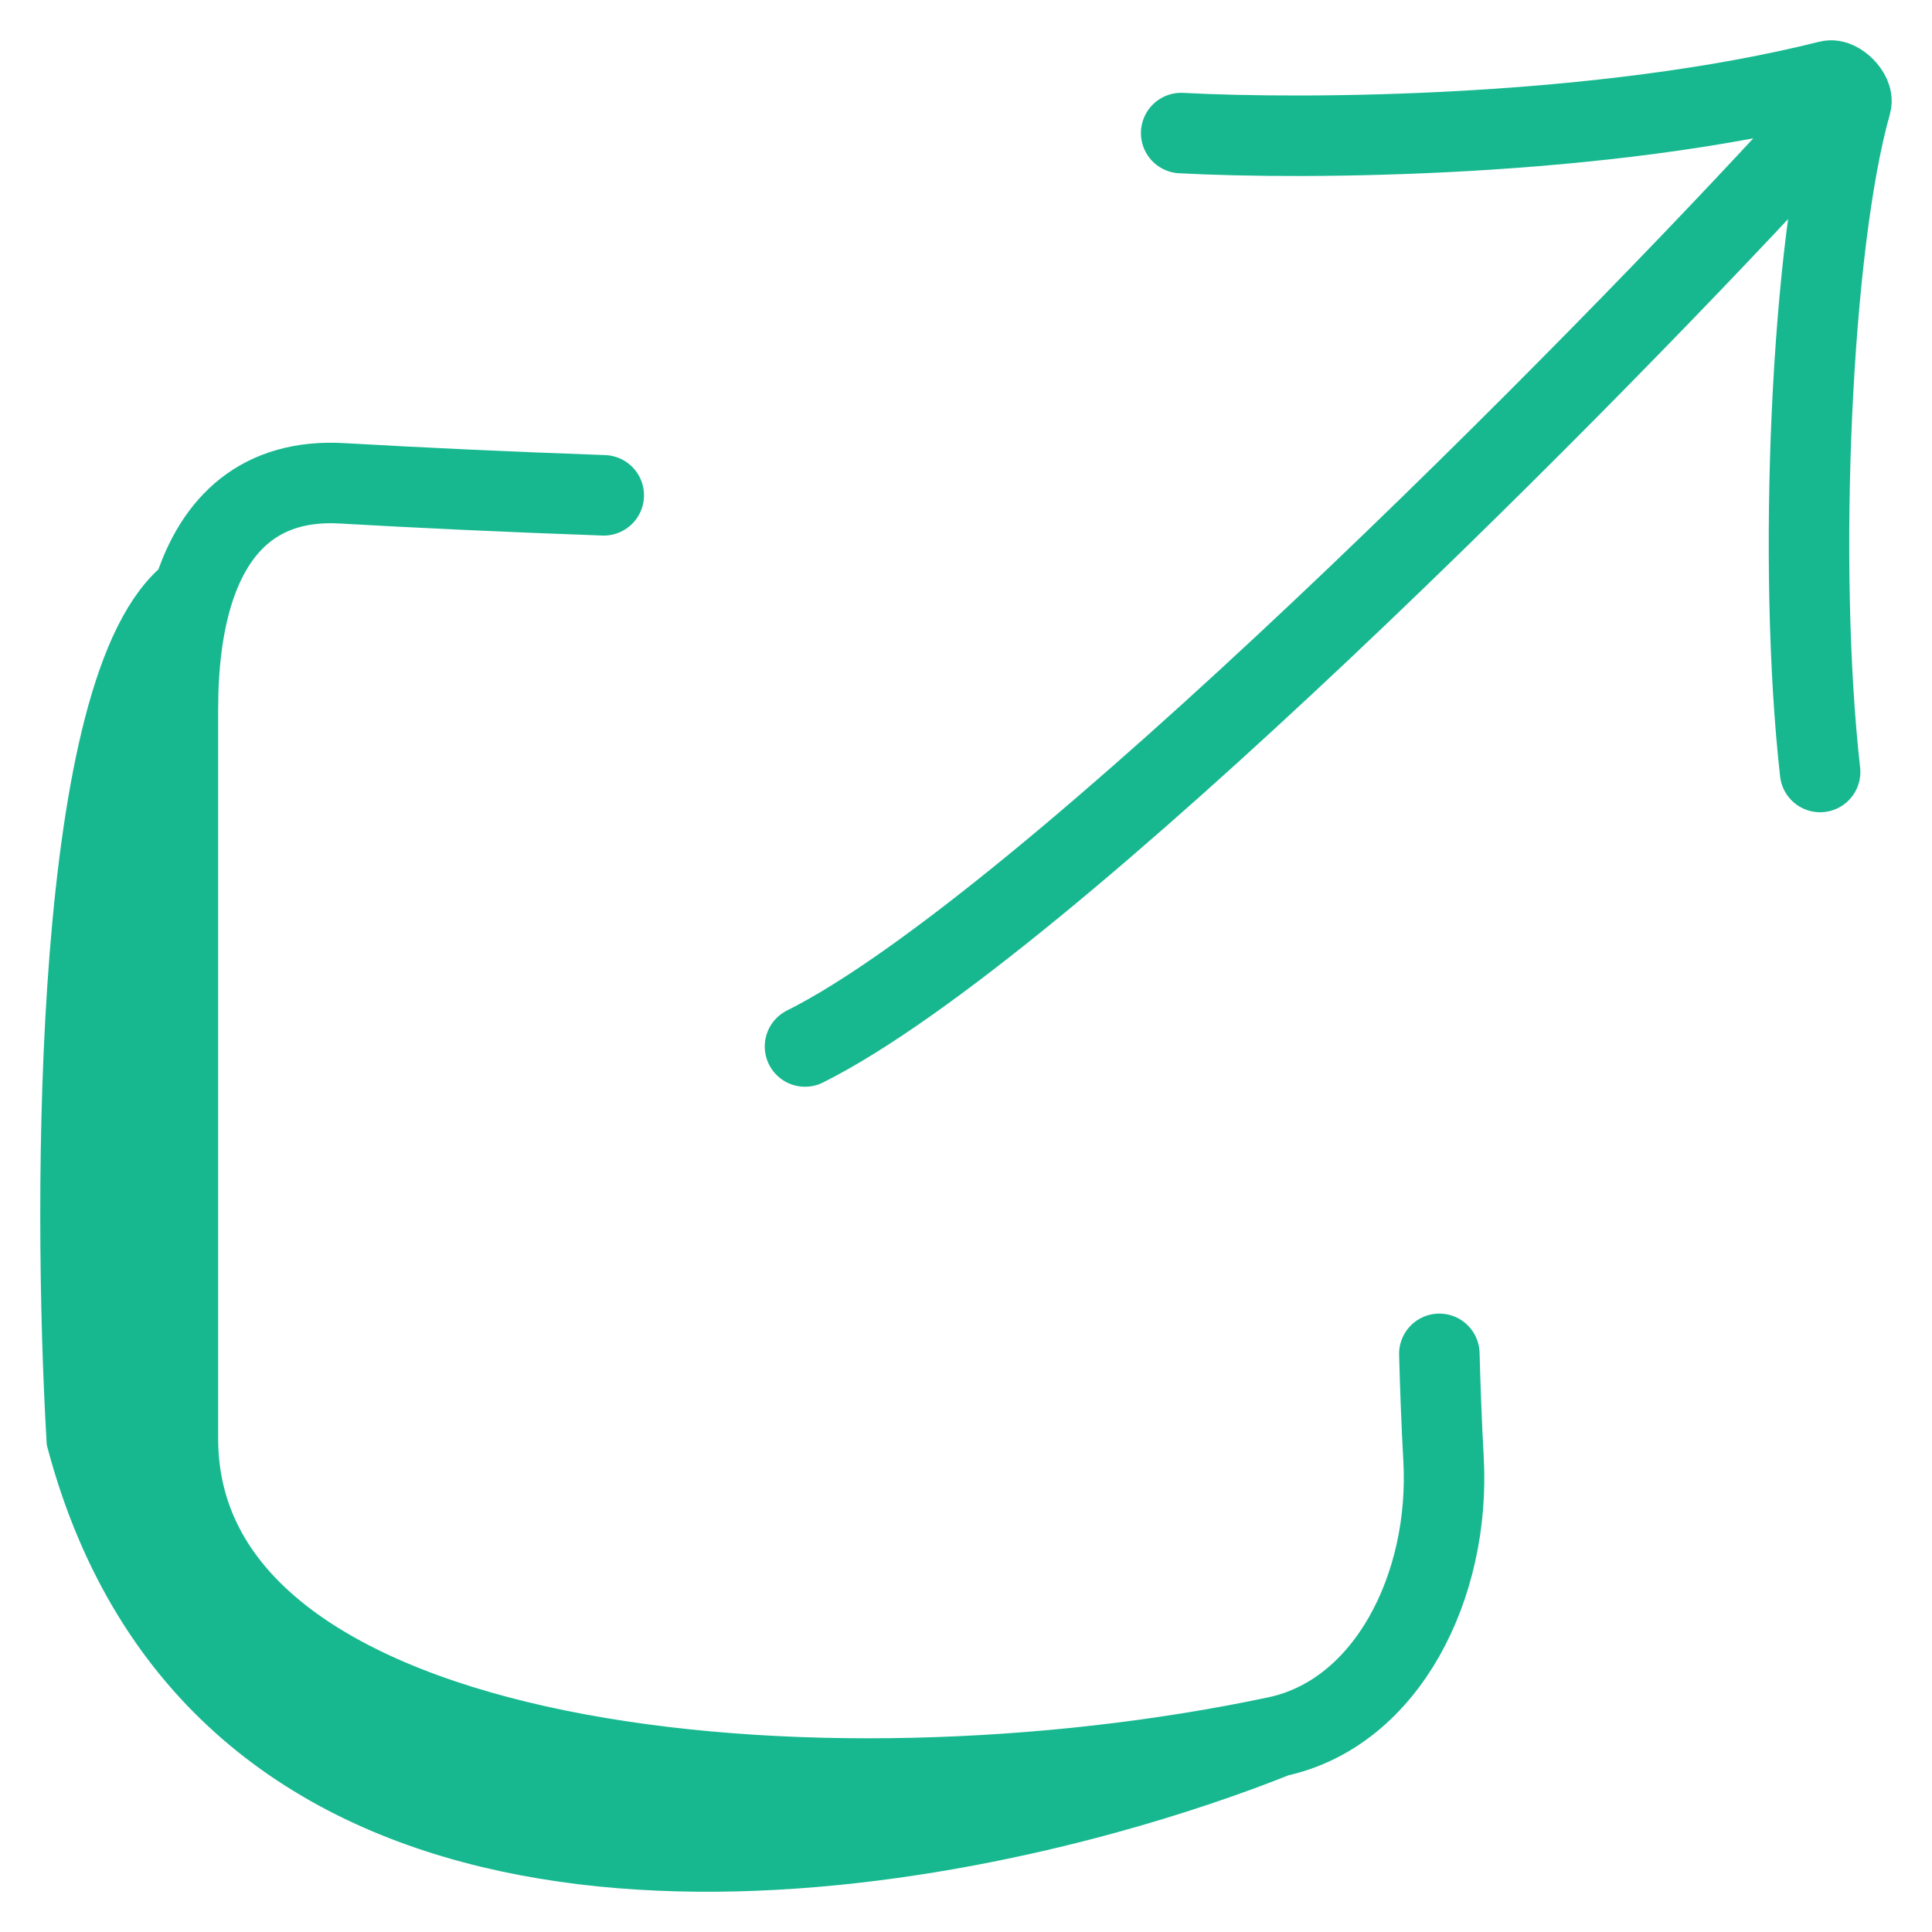
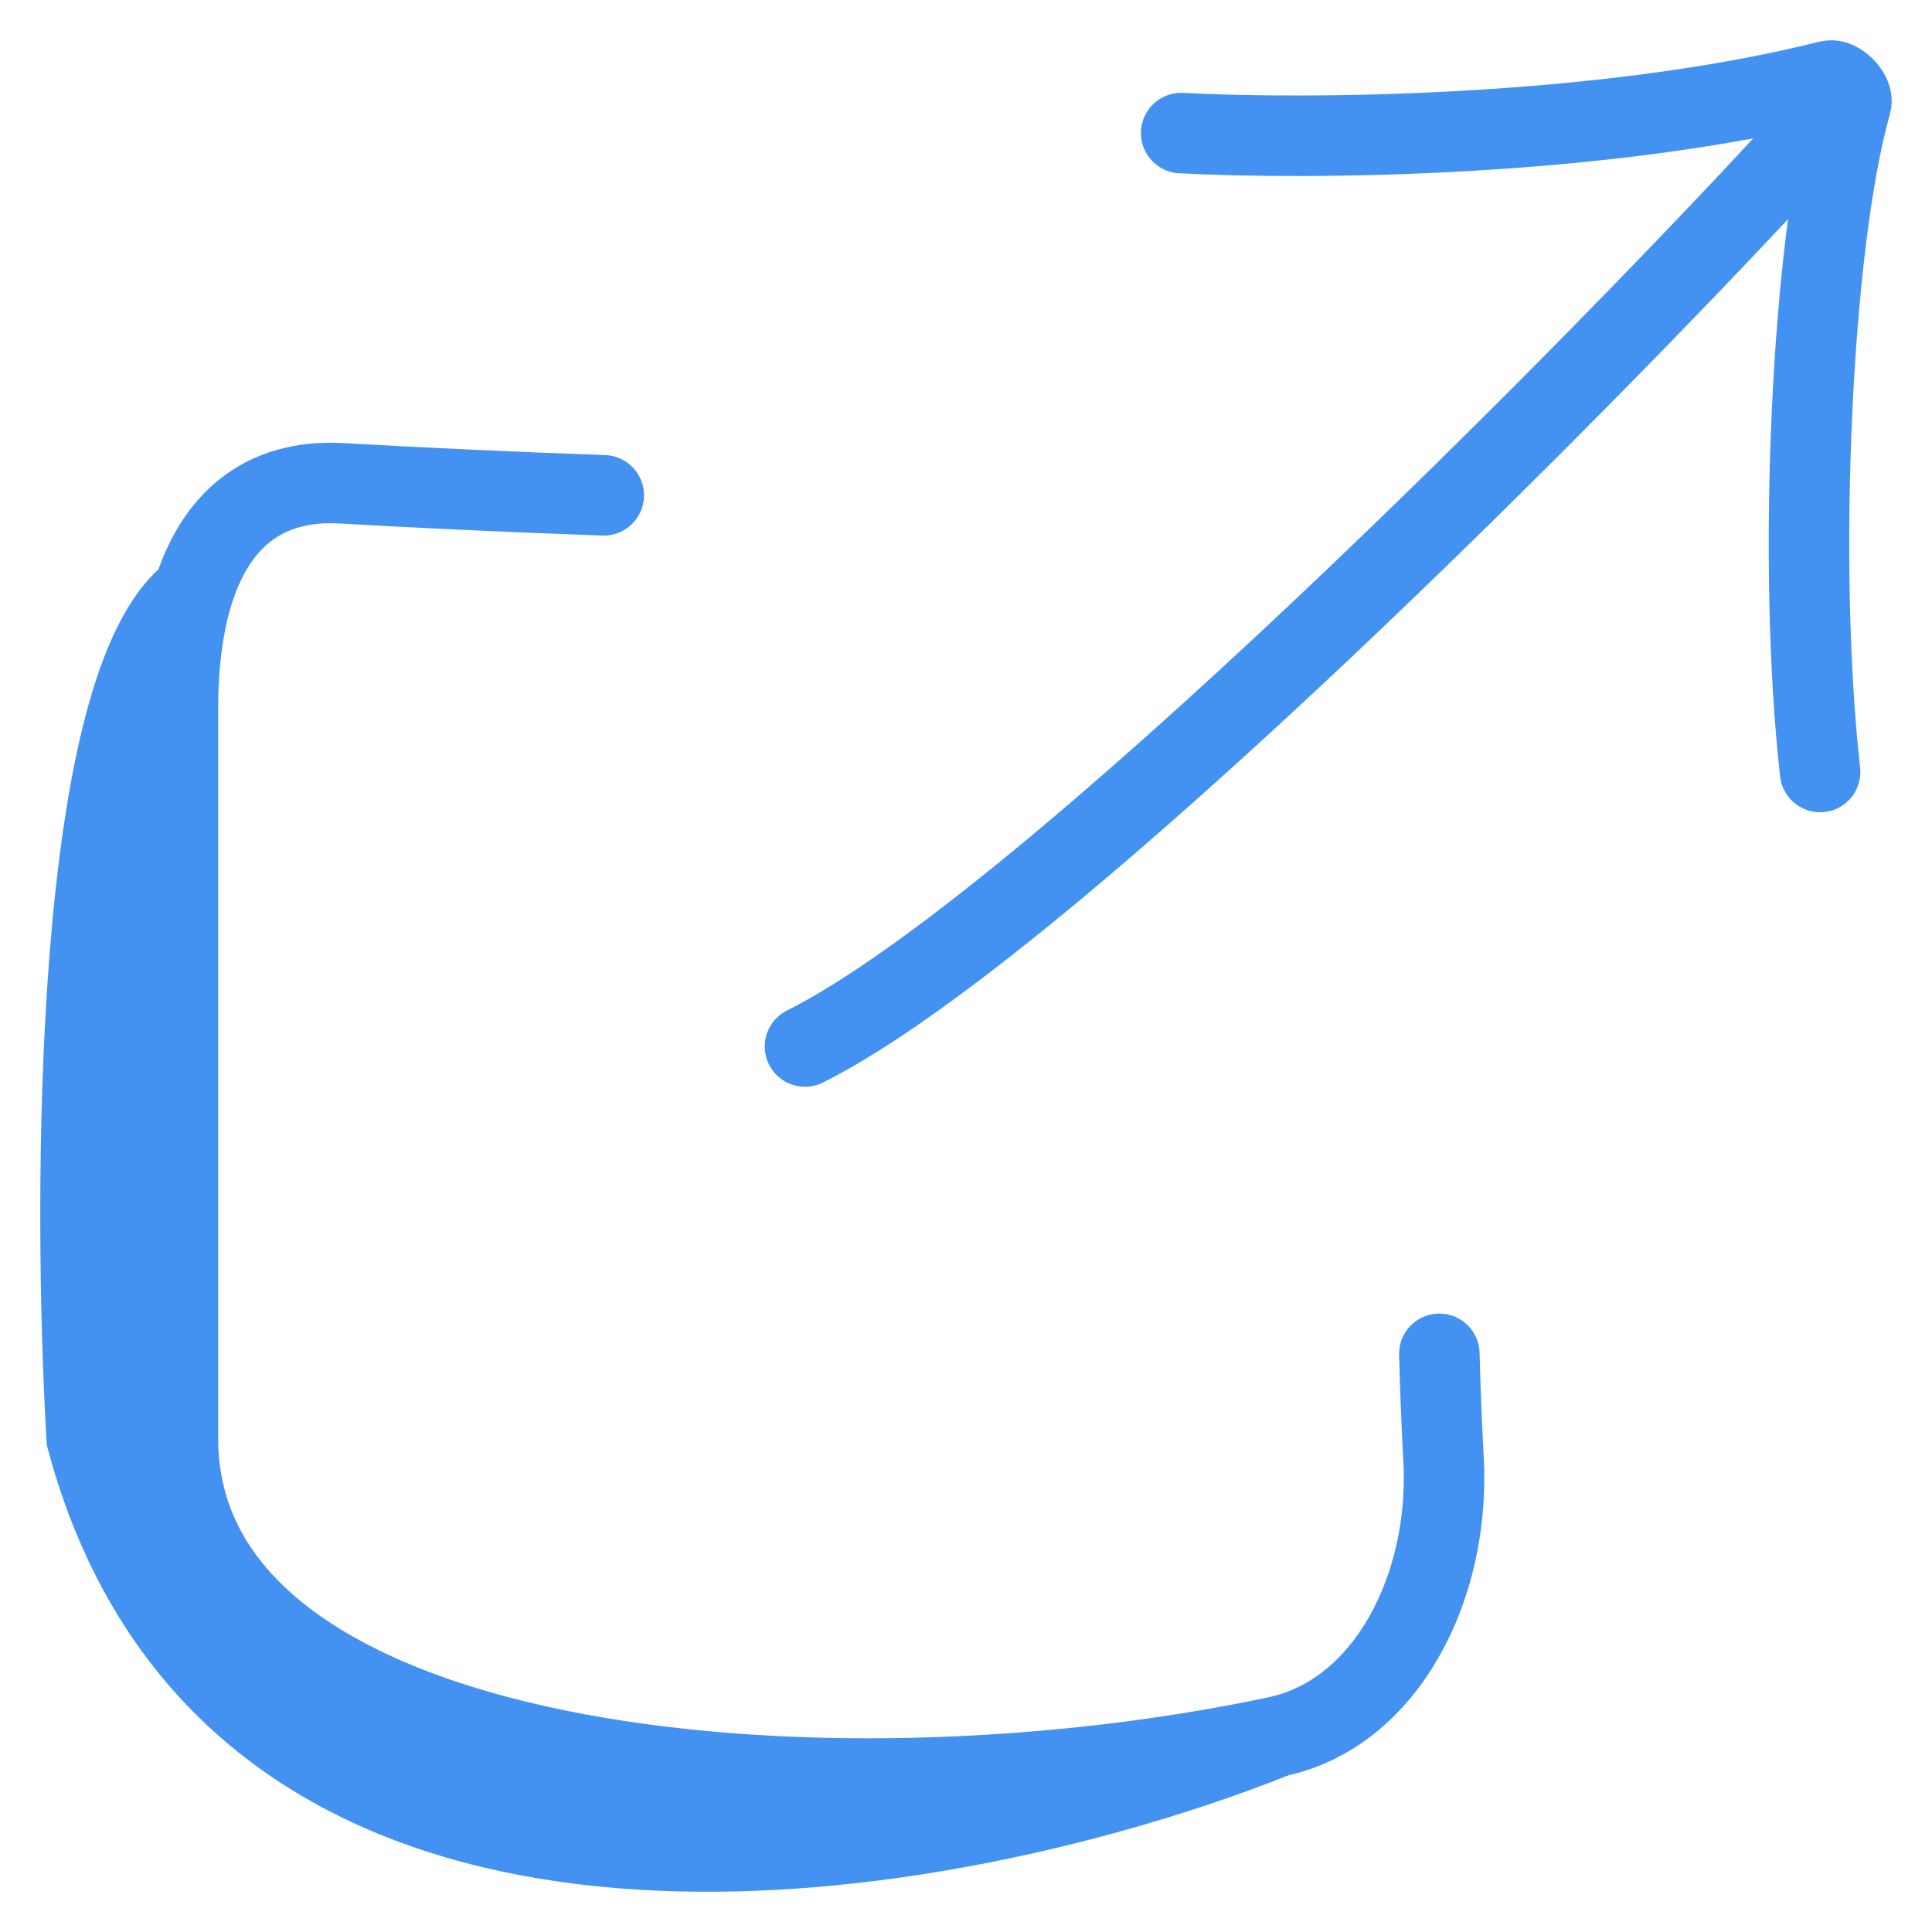
<svg xmlns="http://www.w3.org/2000/svg" width="24" height="24" viewBox="0 0 24 24" fill="none">
-   <path d="M15.859 21.574C10.235 22.767 2.21 22.055 2.21 17.87V8.808C2.21 8.272 2.269 7.781 2.397 7.366M15.859 21.574C17.232 21.283 18.02 19.698 17.932 18.123C17.909 17.704 17.892 17.267 17.88 16.818M15.859 21.574C15.245 21.82 14.529 22.063 13.75 22.278M2.397 7.366C2.669 6.49 3.251 5.946 4.252 6.004C5.168 6.057 6.289 6.11 7.5 6.153M2.397 7.366C0.915 8.459 0.9 14.824 1.077 17.87C2.663 23.788 9.263 23.515 13.75 22.278M2.397 7.366C1.957 8.714 1.216 12.701 1.773 17.87C2.329 23.038 9.989 22.962 13.75 22.278M14.673 1.653C16.221 1.736 19.896 1.713 22.722 1.003C22.838 0.974 23.029 1.168 22.996 1.283C22.499 3.028 22.323 7.036 22.61 9.59M22.504 1.67C19.927 4.497 13 11.5 10 13" stroke="#17B890" stroke-linecap="round" />
+   <path d="M15.859 21.574C10.235 22.767 2.21 22.055 2.21 17.87V8.808C2.21 8.272 2.269 7.781 2.397 7.366M15.859 21.574C17.232 21.283 18.02 19.698 17.932 18.123C17.909 17.704 17.892 17.267 17.88 16.818M15.859 21.574C15.245 21.82 14.529 22.063 13.75 22.278M2.397 7.366C2.669 6.49 3.251 5.946 4.252 6.004C5.168 6.057 6.289 6.11 7.5 6.153M2.397 7.366C0.915 8.459 0.9 14.824 1.077 17.87C2.663 23.788 9.263 23.515 13.75 22.278M2.397 7.366C1.957 8.714 1.216 12.701 1.773 17.87C2.329 23.038 9.989 22.962 13.75 22.278M14.673 1.653C16.221 1.736 19.896 1.713 22.722 1.003C22.838 0.974 23.029 1.168 22.996 1.283C22.499 3.028 22.323 7.036 22.61 9.59M22.504 1.67C19.927 4.497 13 11.5 10 13" stroke="#4392F1" stroke-linecap="round" />
</svg>
